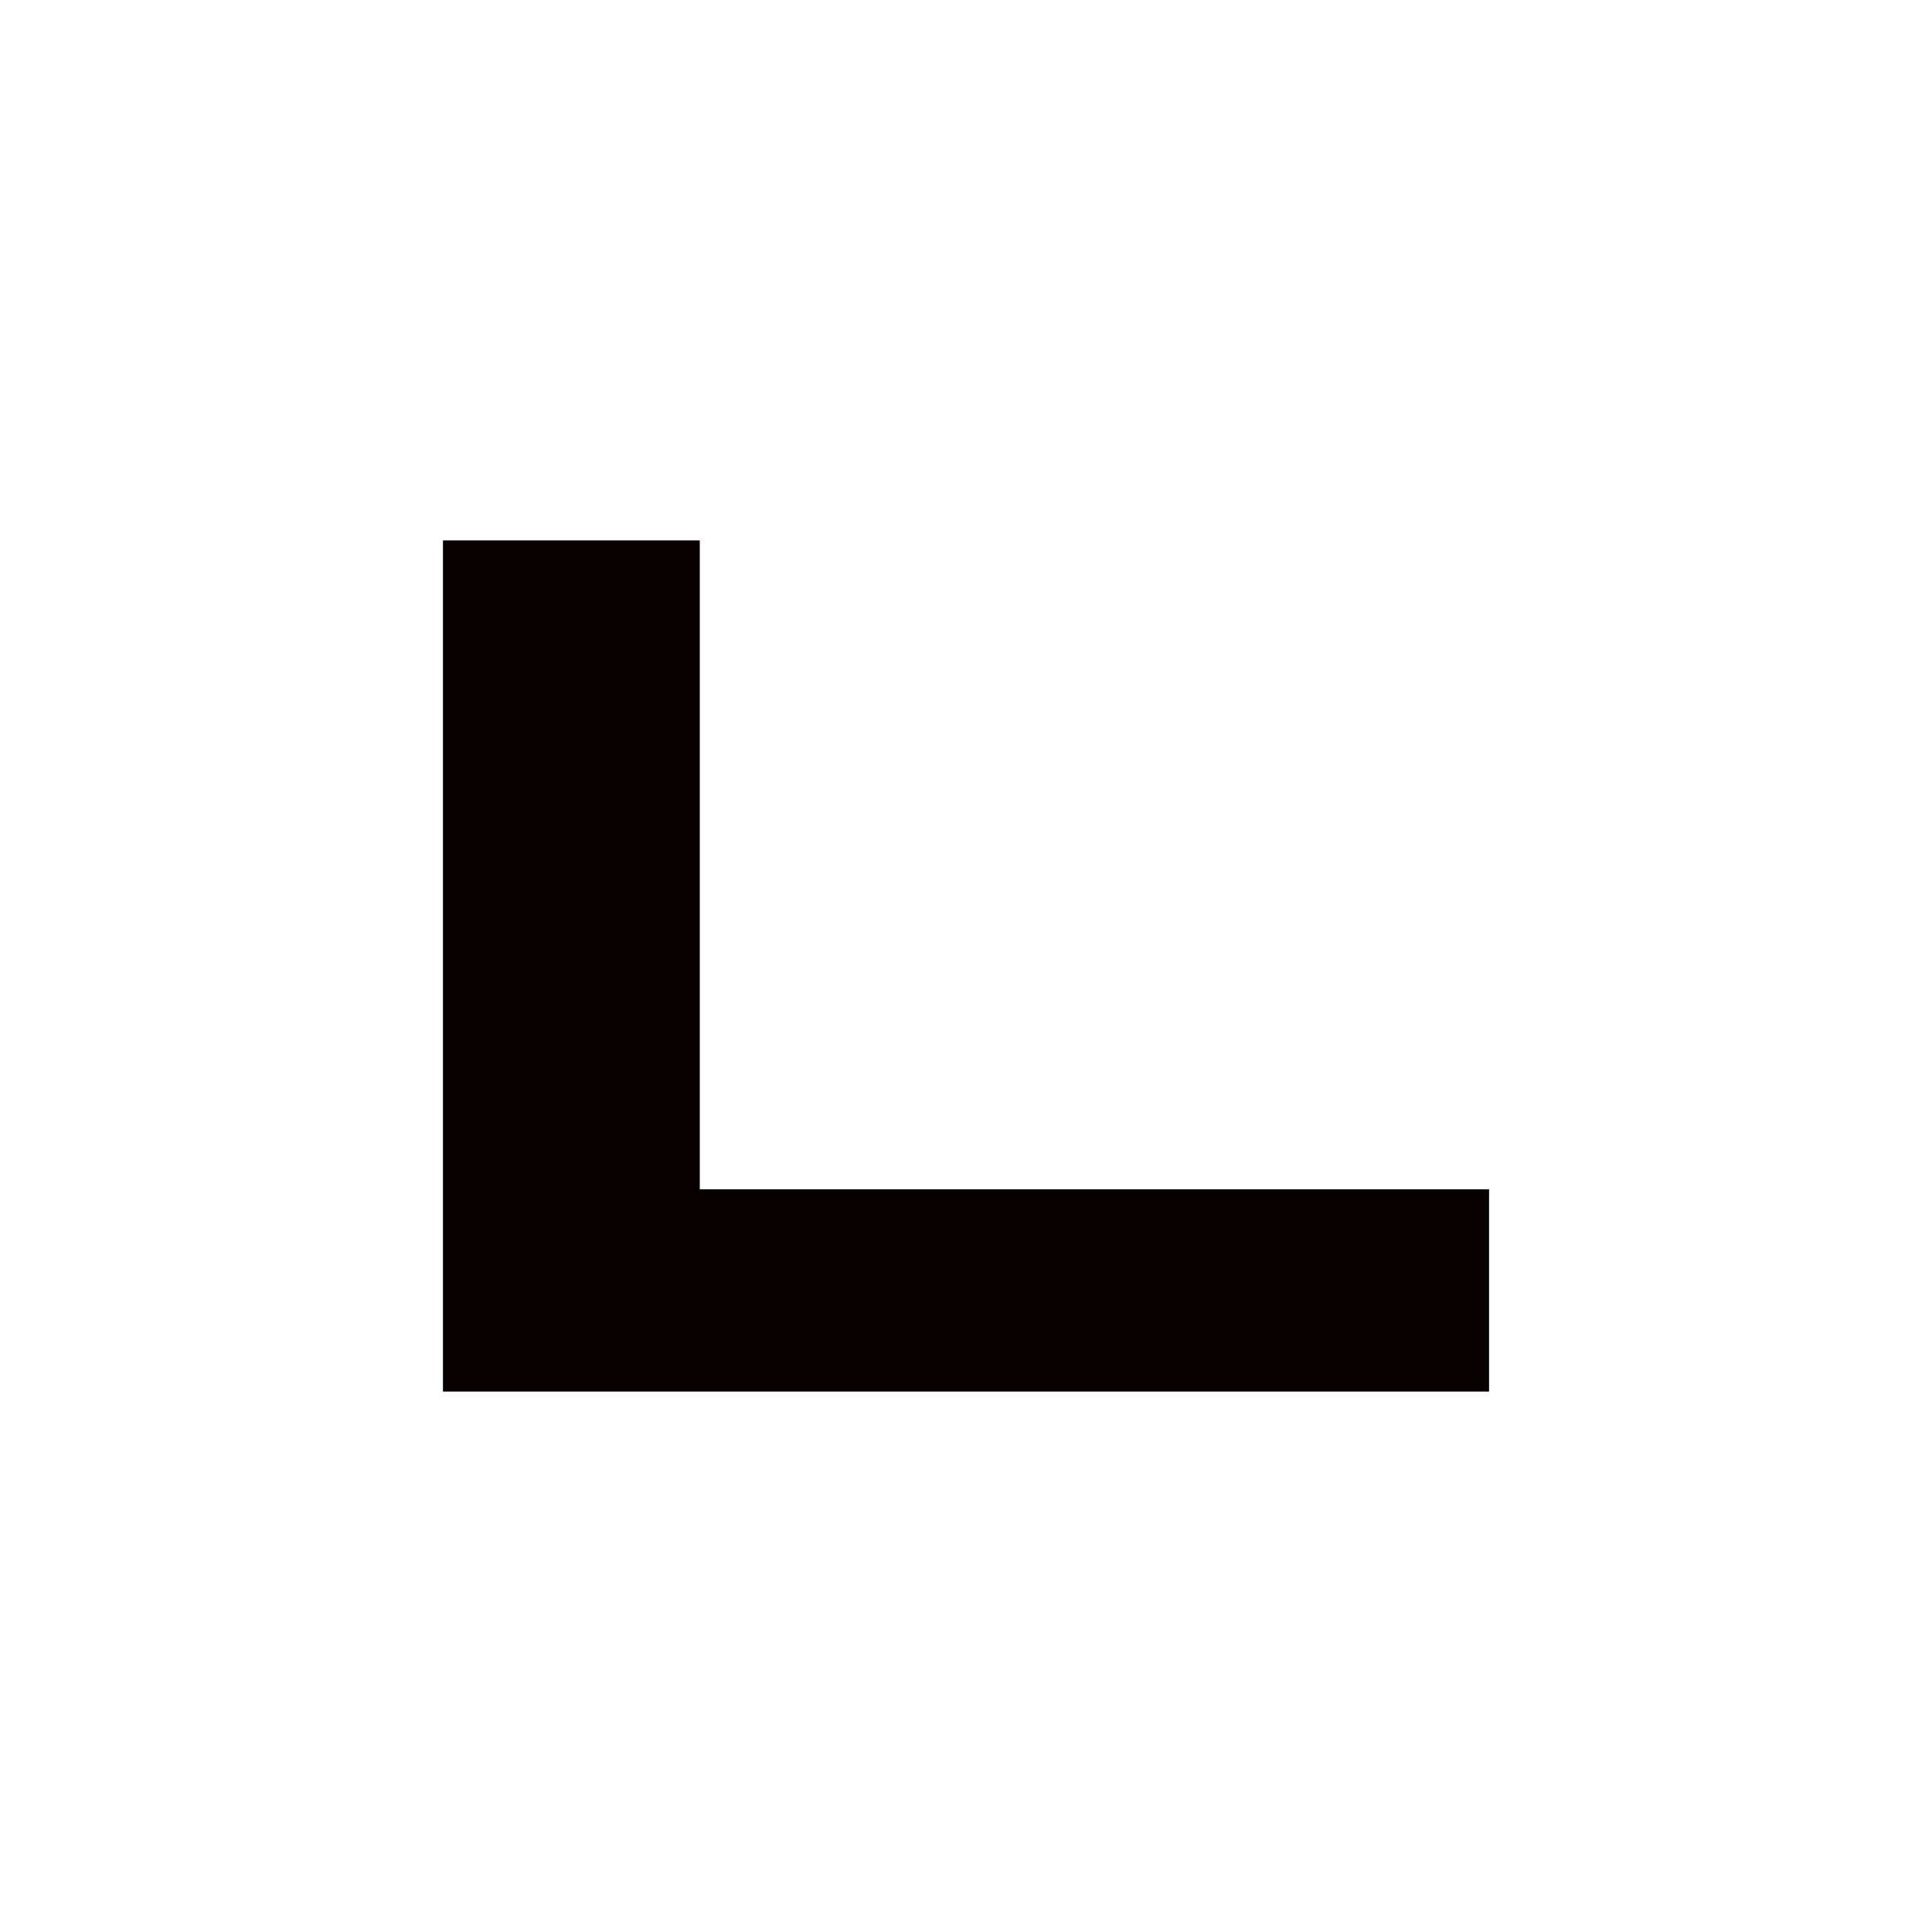
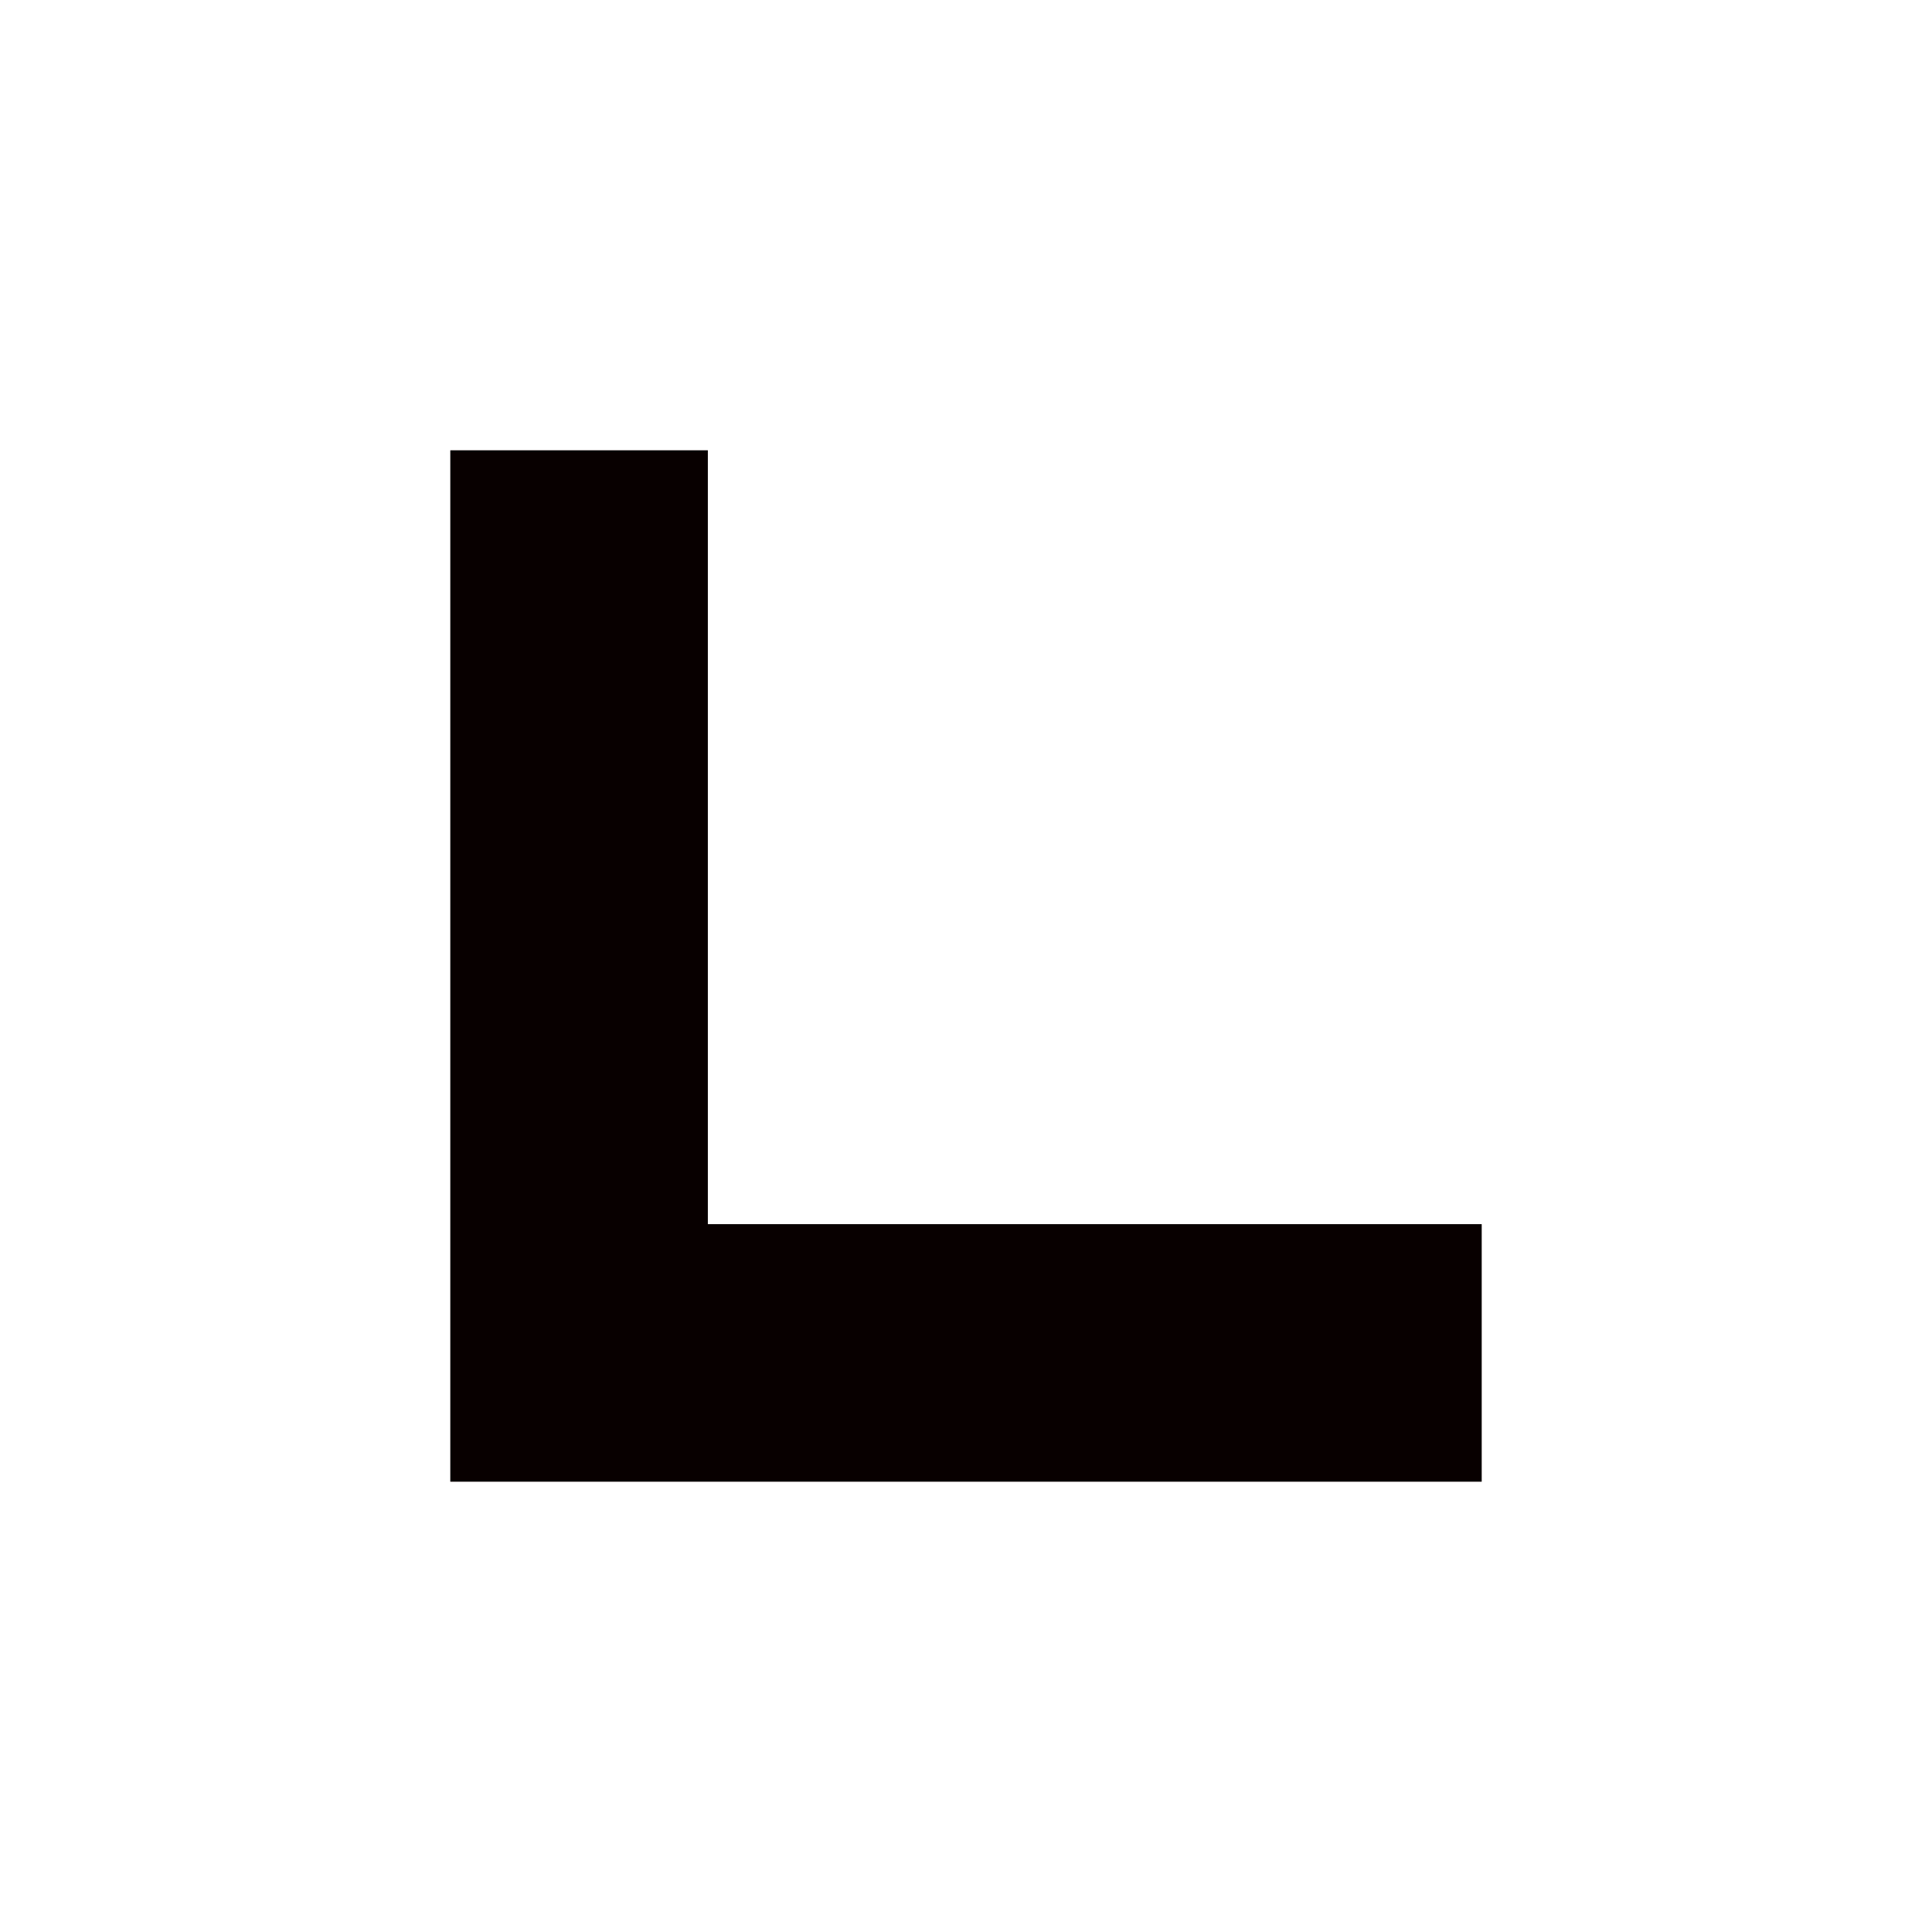
<svg xmlns="http://www.w3.org/2000/svg" viewBox="0 0 100 100">
-   <g transform="translate(577.5905 1299.454)">
-     <path d="M-554.663-1237.897h54.146v10.47h-54.146v-10.47ZM-554.663-1271.482h13.293v37.539h-13.293v-37.539Z" style="fill: #080000;" />
+   <g transform="translate(577.9091 1294.789)">
+     <polygon points="-501.216 -1218.096 -501.216 -1231.427 -541.271 -1231.427 -541.271 -1271.482 -554.602 -1271.482 -554.602 -1218.096 -501.216 -1218.096" style="fill: #080000;" />
  </g>
</svg>
